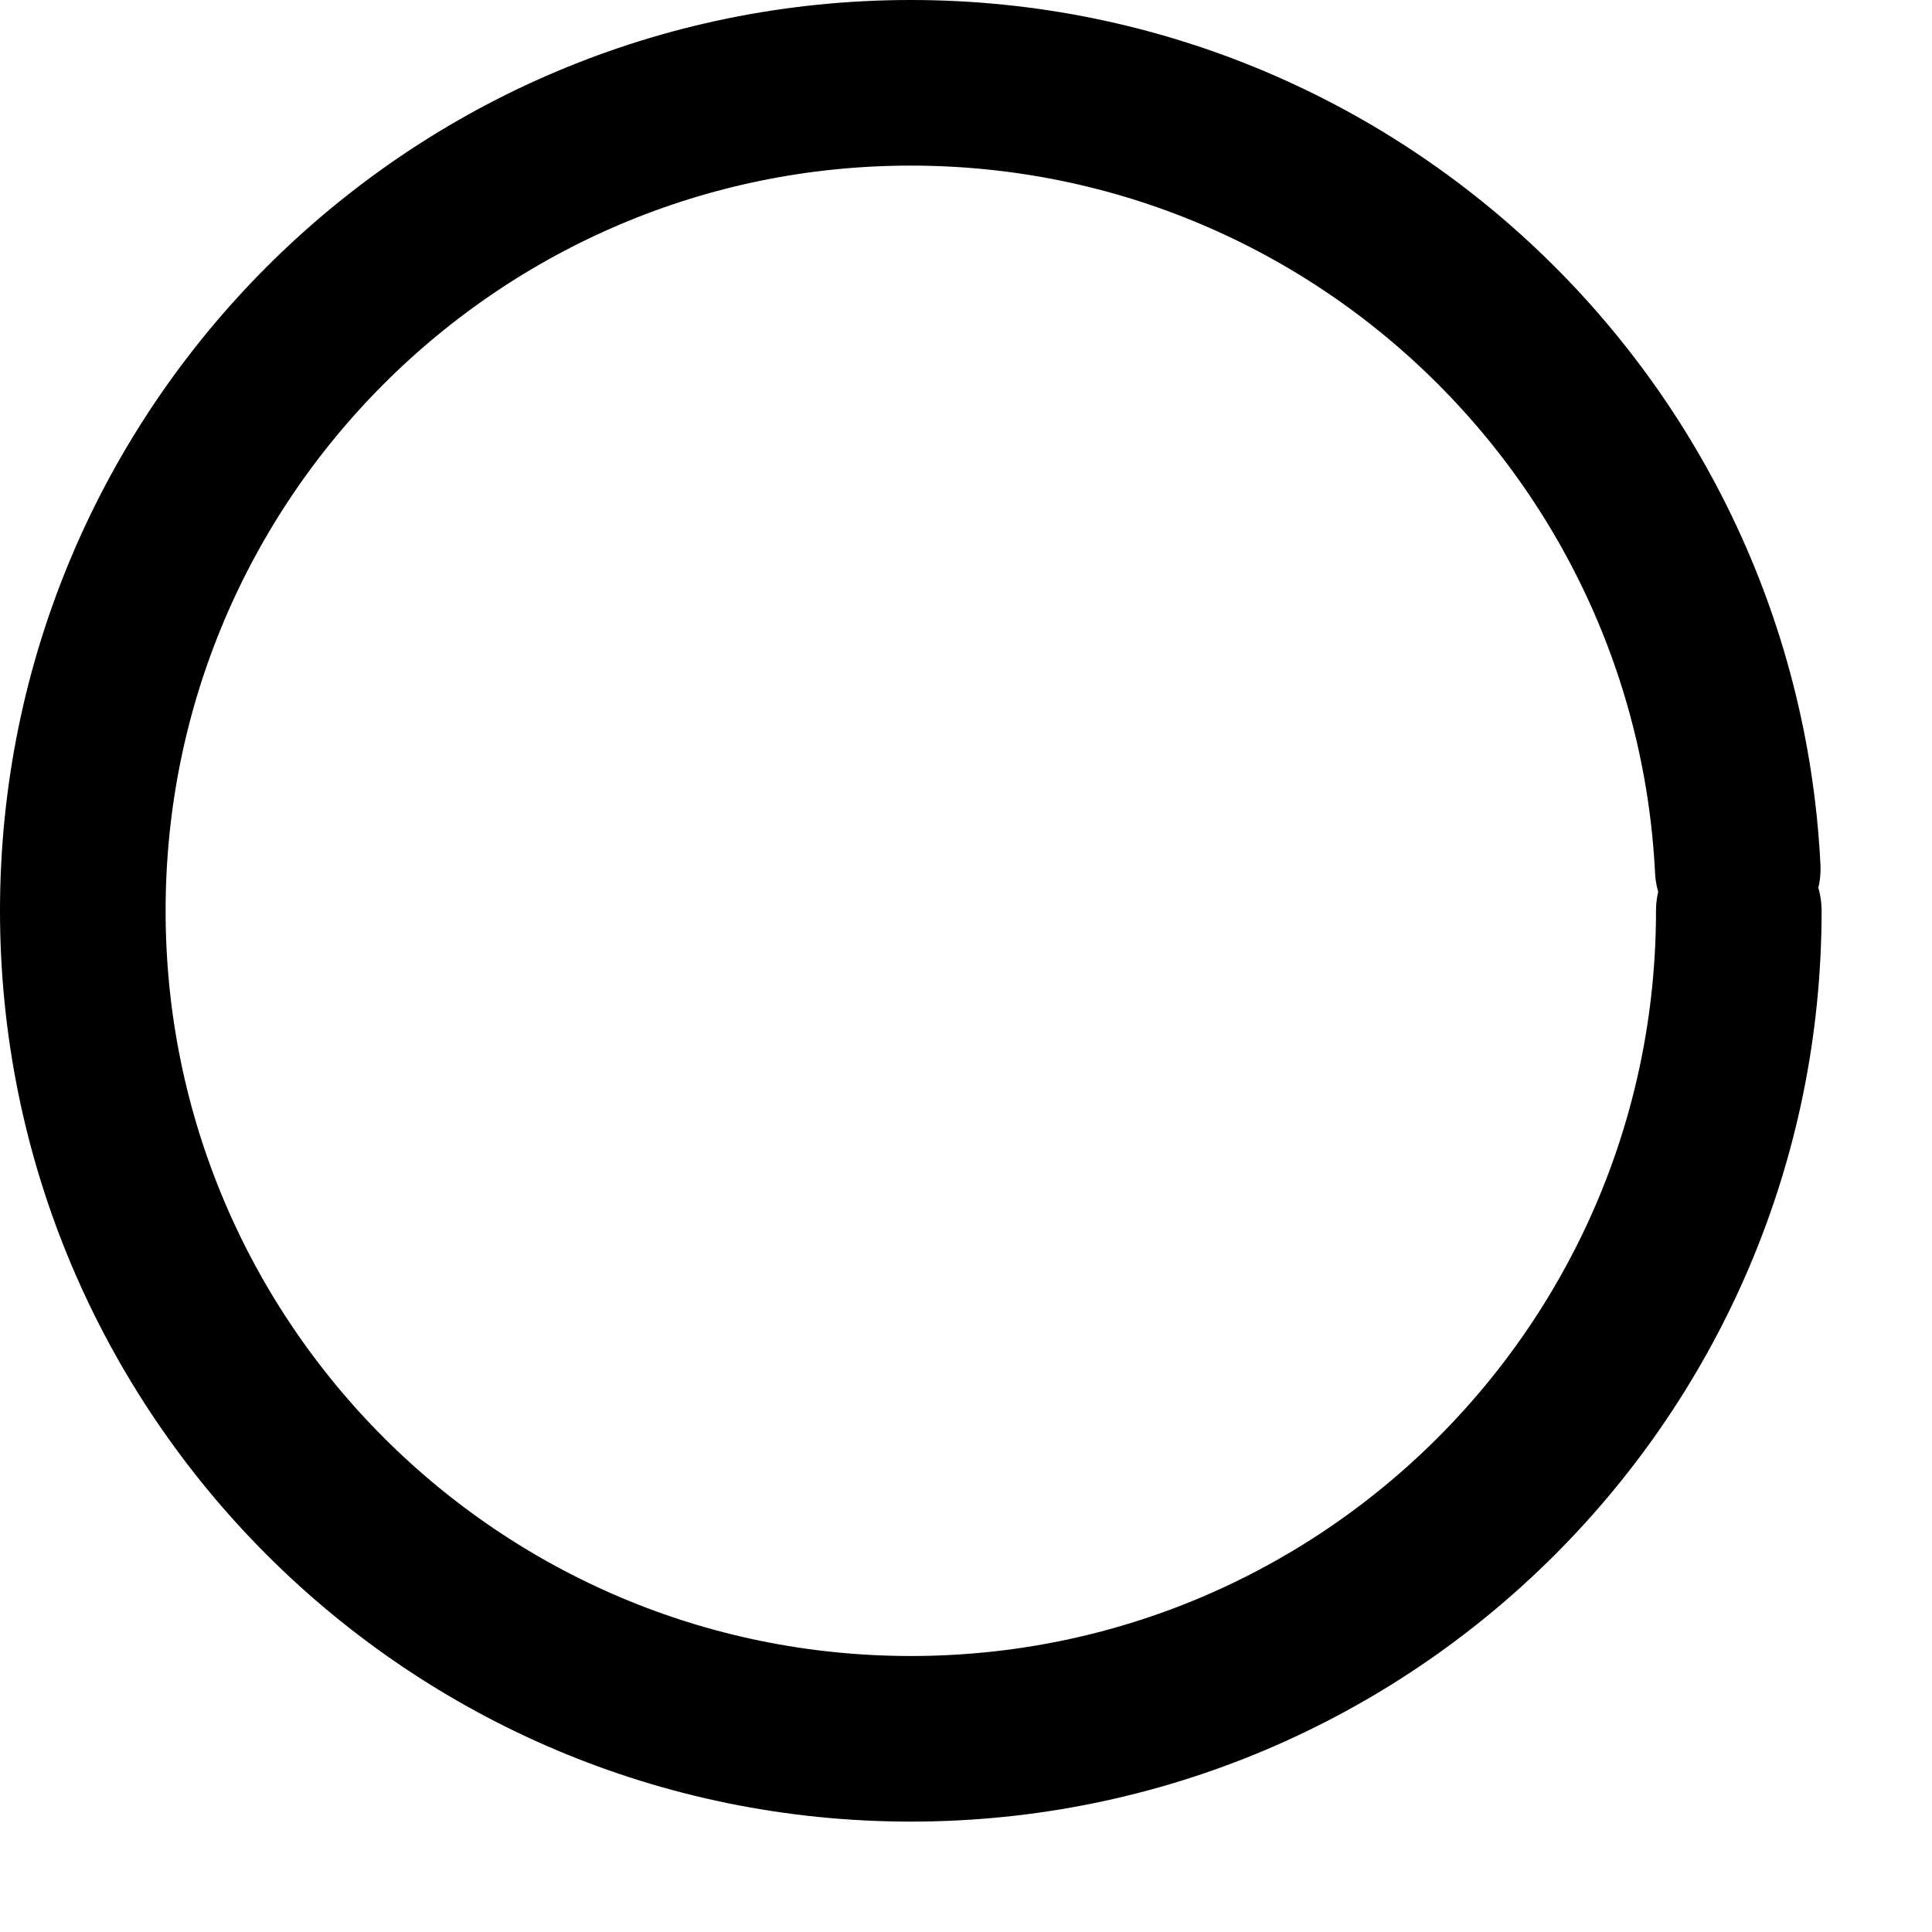
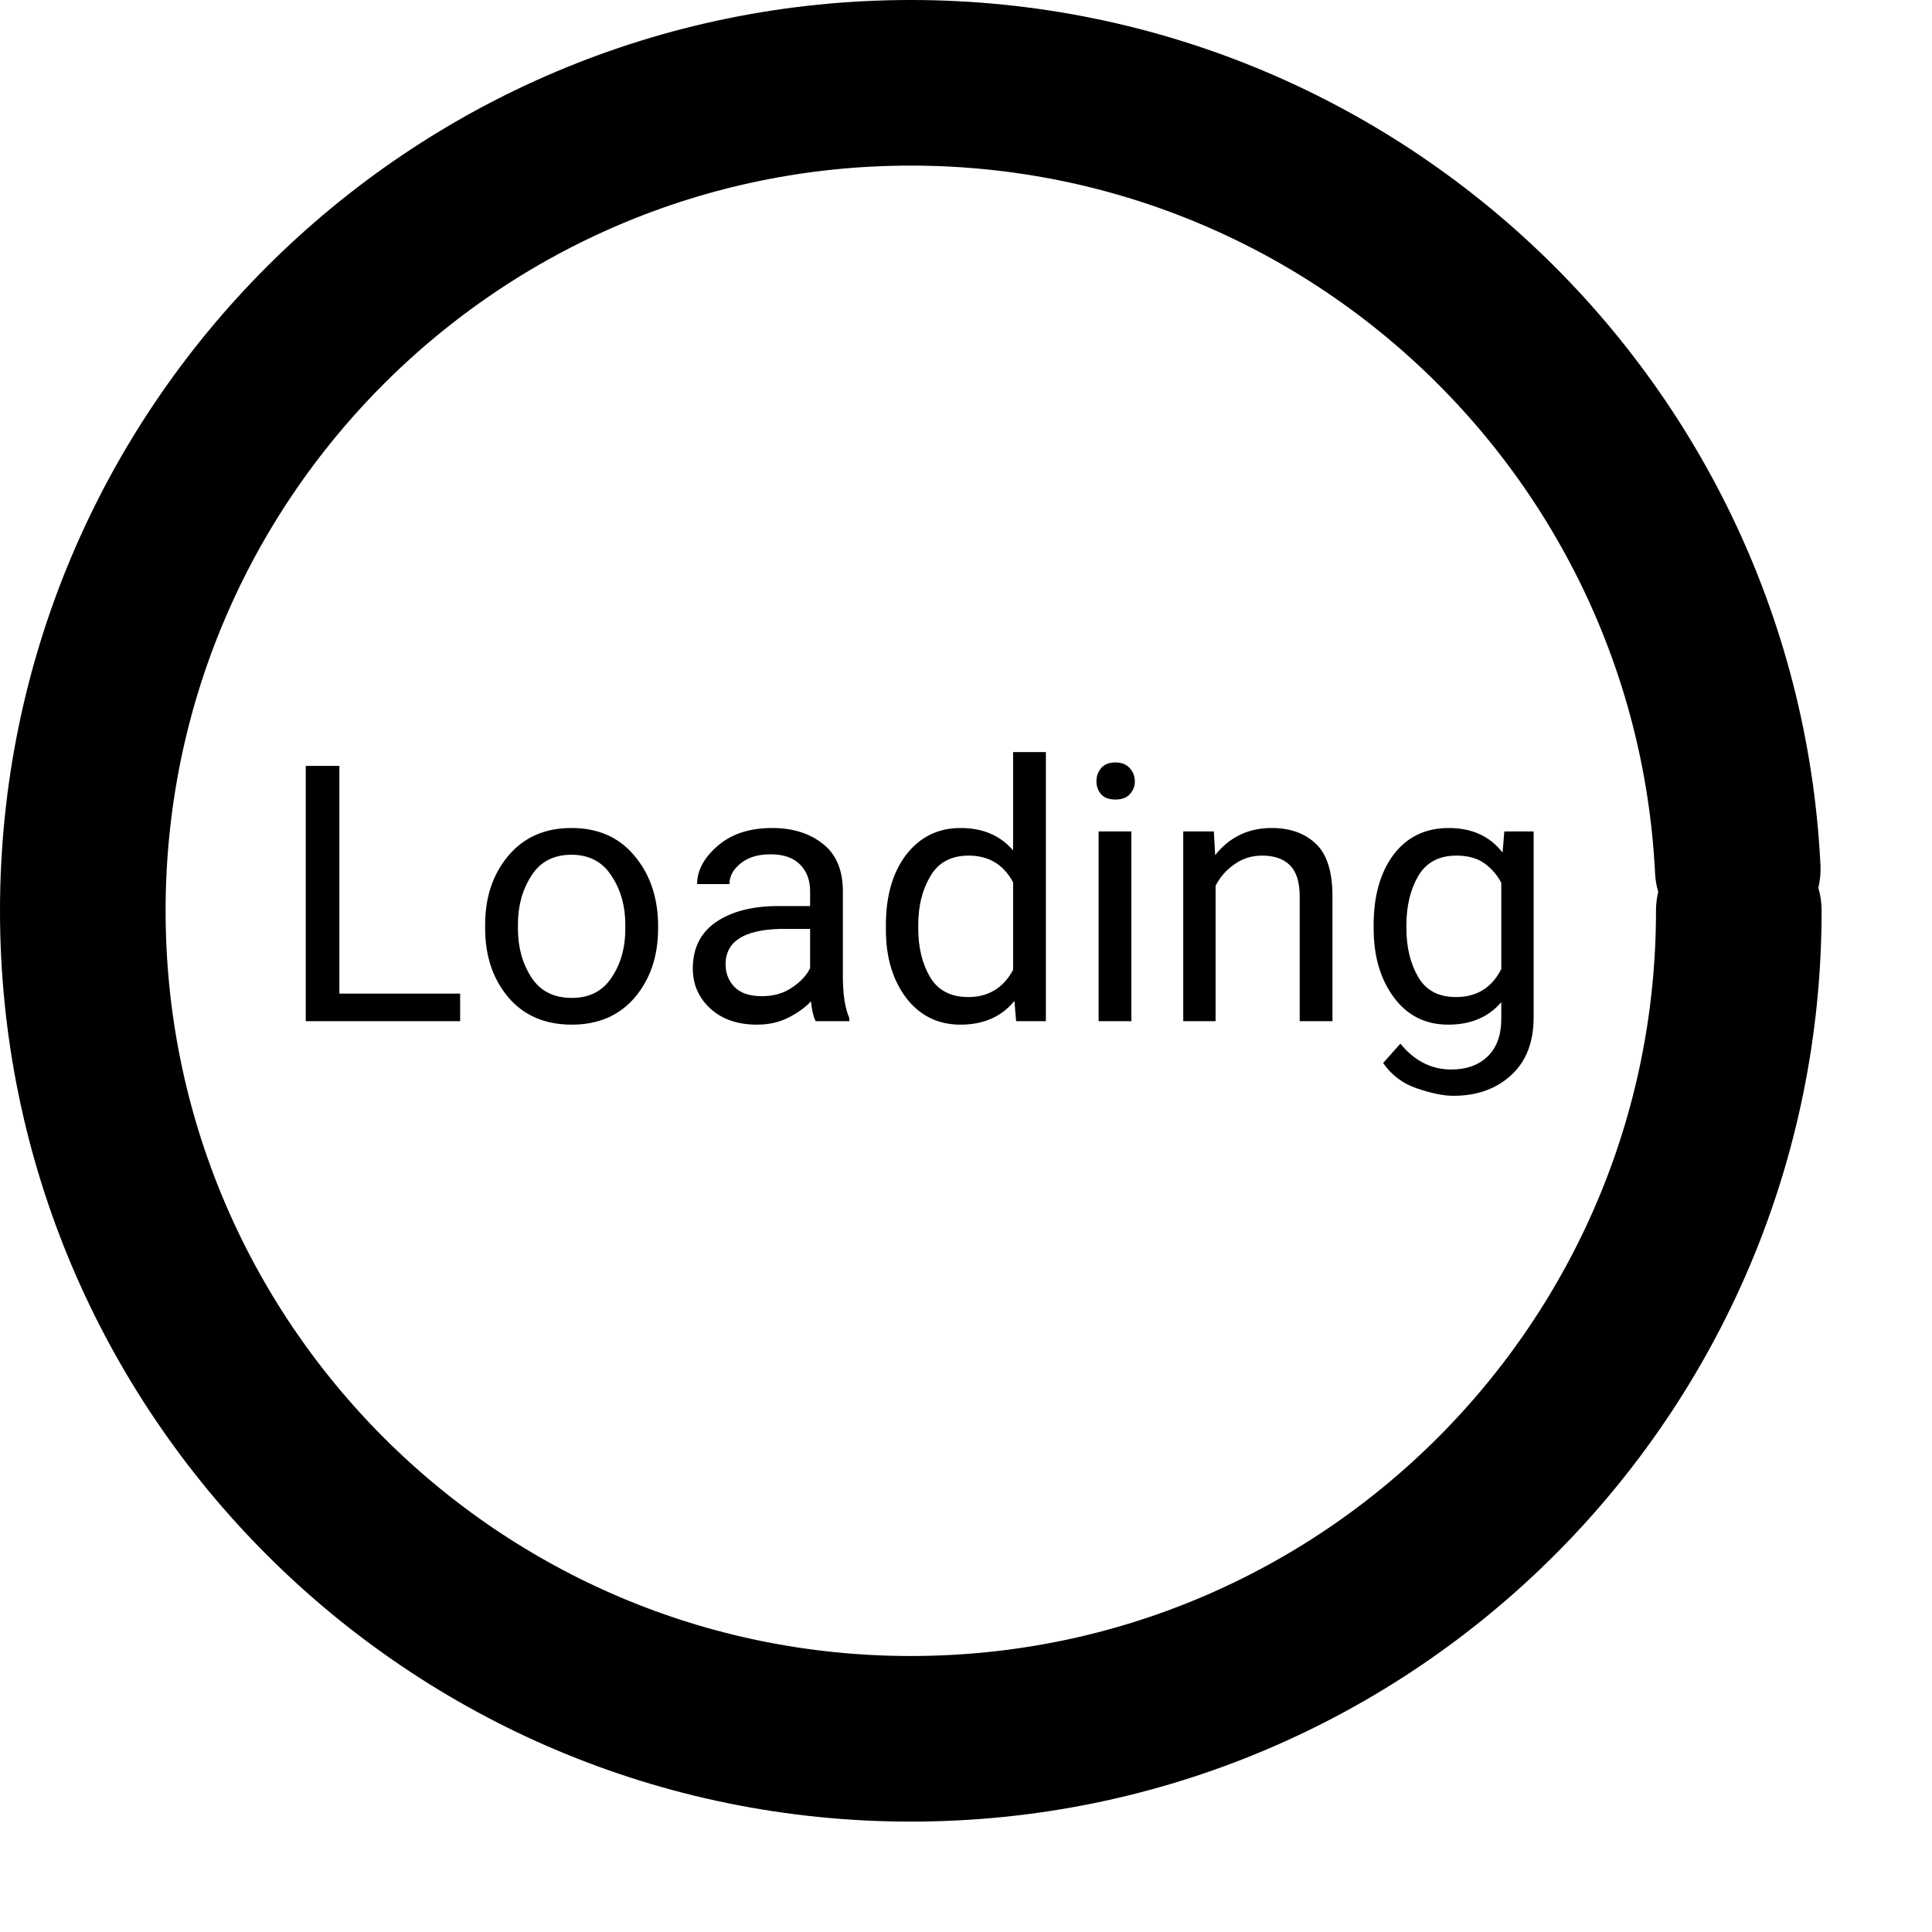
<svg xmlns="http://www.w3.org/2000/svg" width="70px" height="70px">
+   <text x="10" y="37" font-size="13" font-family="Roboto, Arial, sans-serif">Loading</text>
  <g class="spinner" width="65px" height="65px">
    <circle class="path" fill="none" stroke-width="6" stroke-linecap="round" cx="33" cy="33" r="30" />
  </g>
  <style>
        .spinner {
            animation: rotator 1.4s linear infinite;
        }

        @keyframes rotator {
            0% {
                transform: rotate(0deg);
                transform-origin: 50%;
            }
            100% {
                transform: rotate(270deg);
                transform-origin: 50%;
            }
        }

        .path {
            stroke-dasharray: 187;
            stroke-dashoffset: 0;
            transform-origin: center;
            stroke: #000000;
            animation: dash 1.4s ease-in-out infinite;
        }

        @keyframes dash {
            0% {
                stroke-dashoffset: 187;
            }
            50% {
                stroke-dashoffset: 46.75;
                transform: rotate(135deg);
            }
            100% {
                stroke-dashoffset: 187;
                transform: rotate(450deg);
            }
        }
    </style>
</svg>
